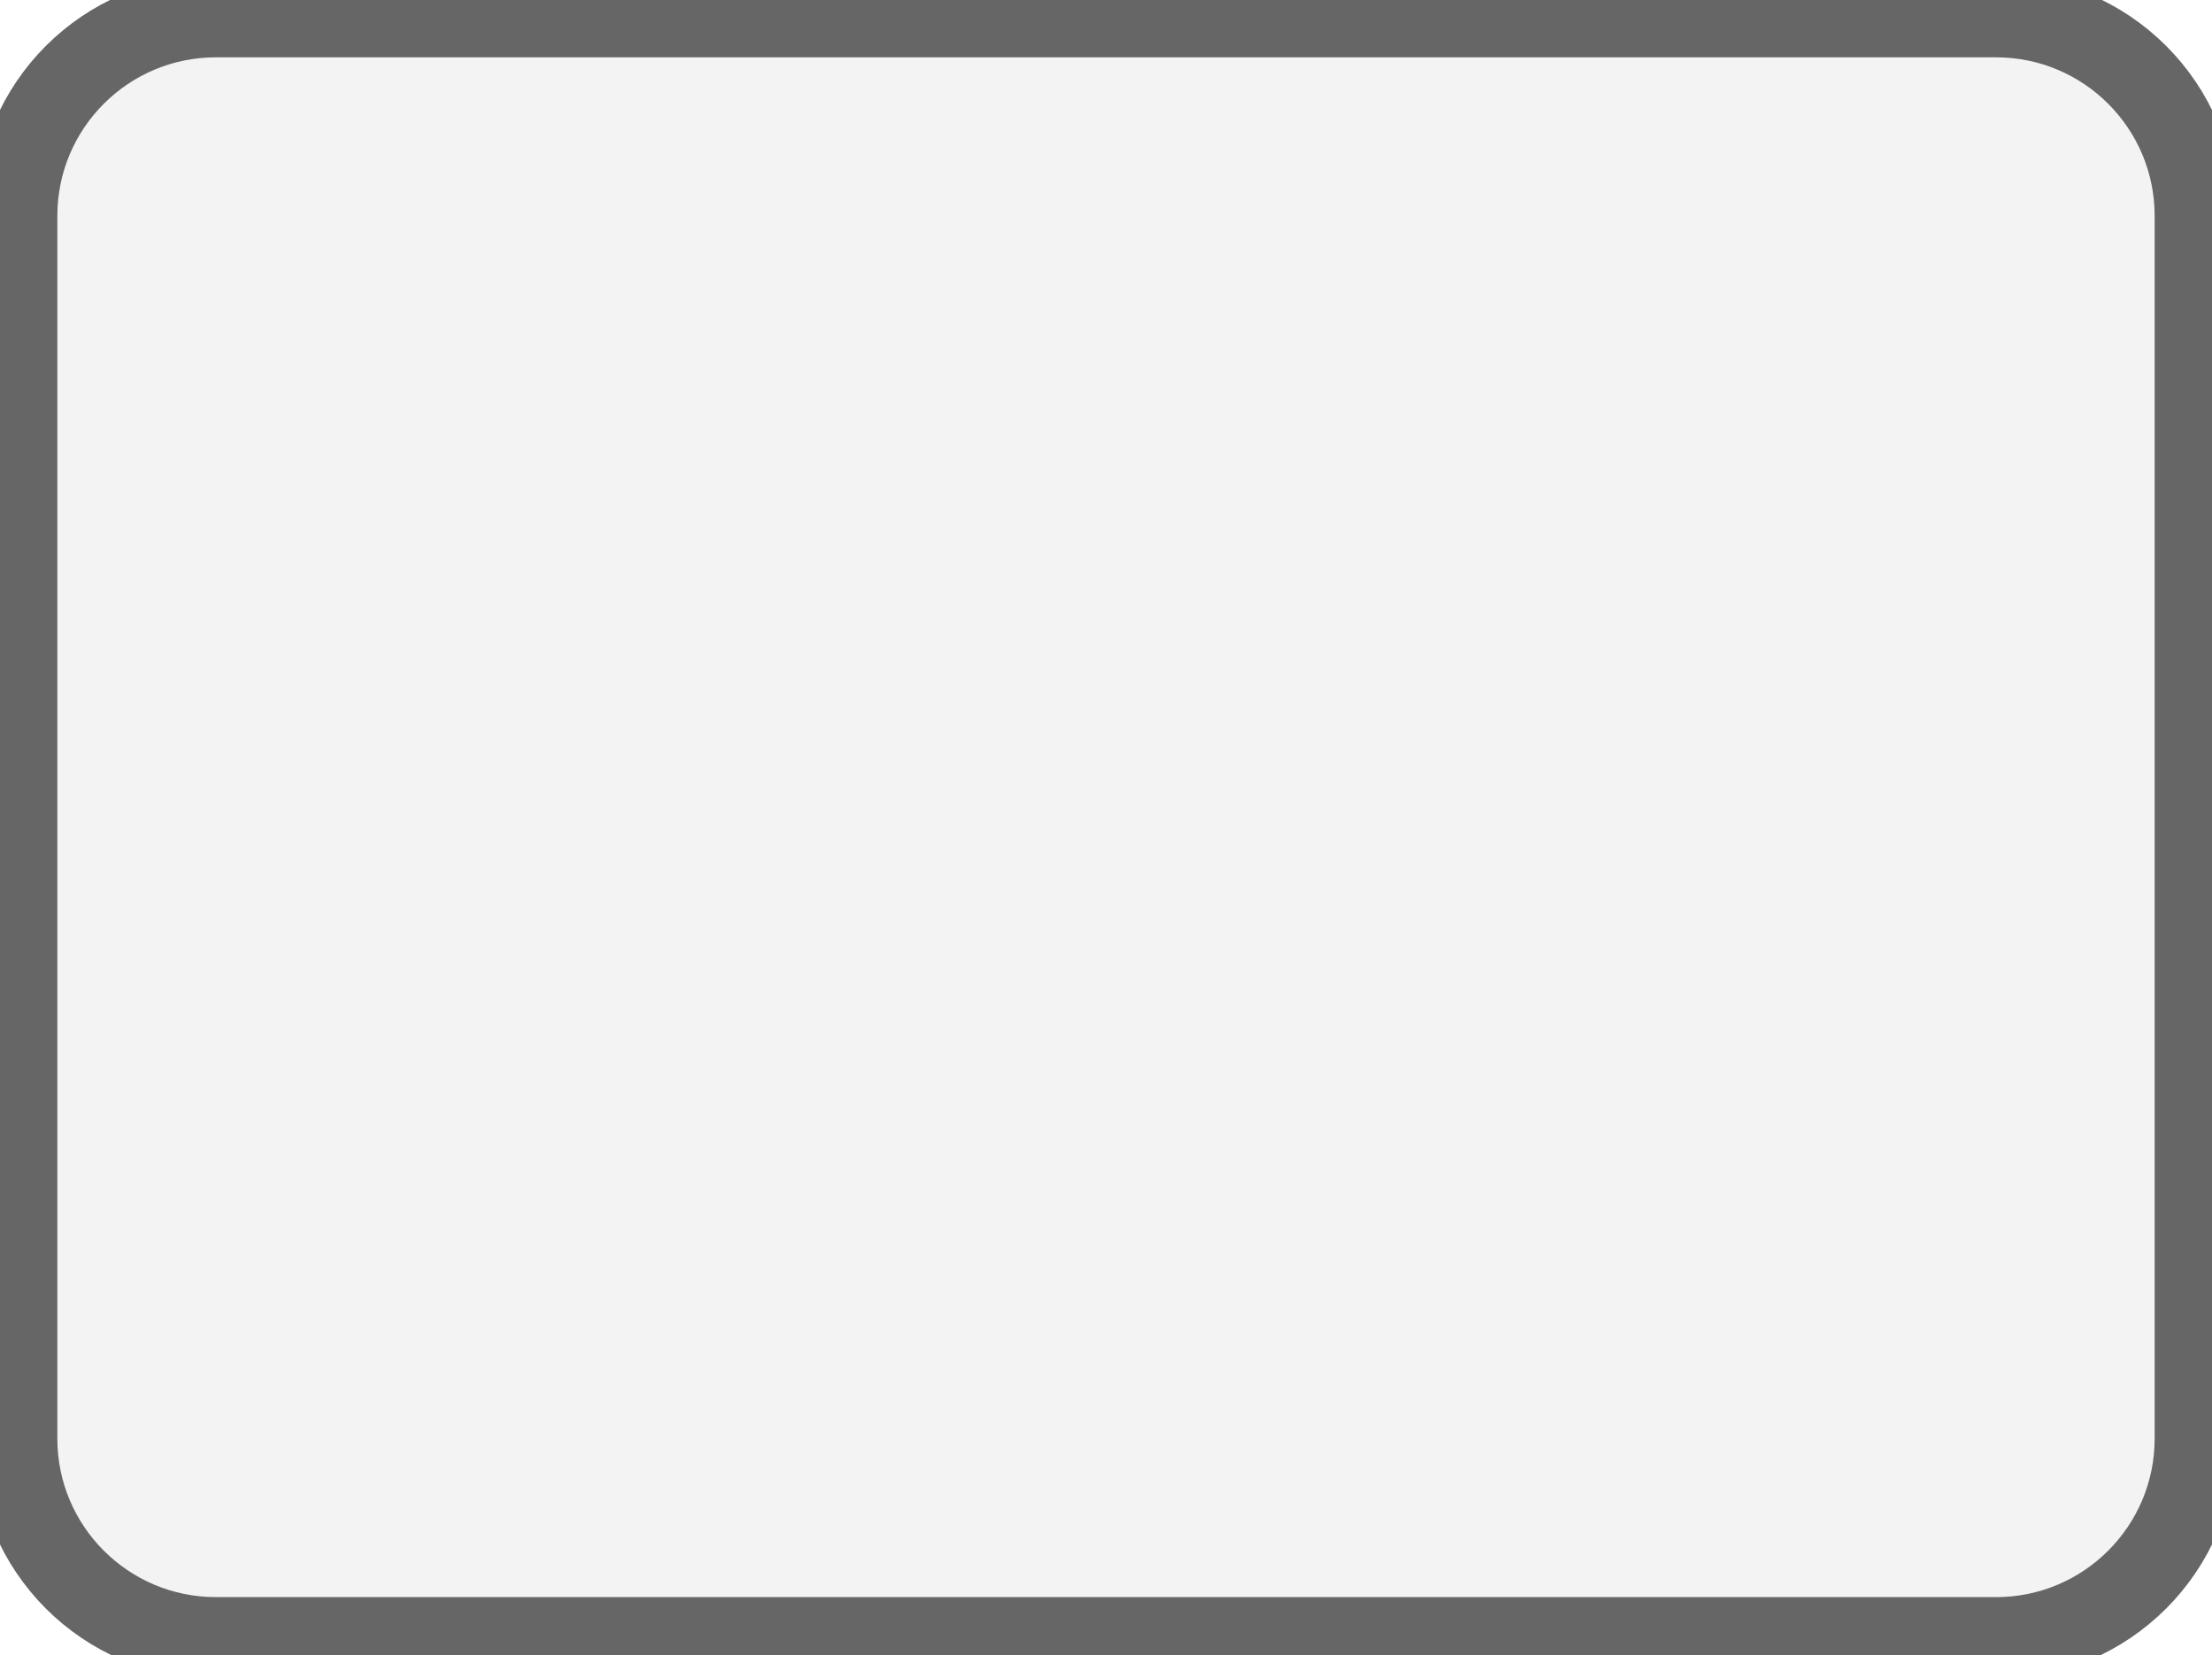
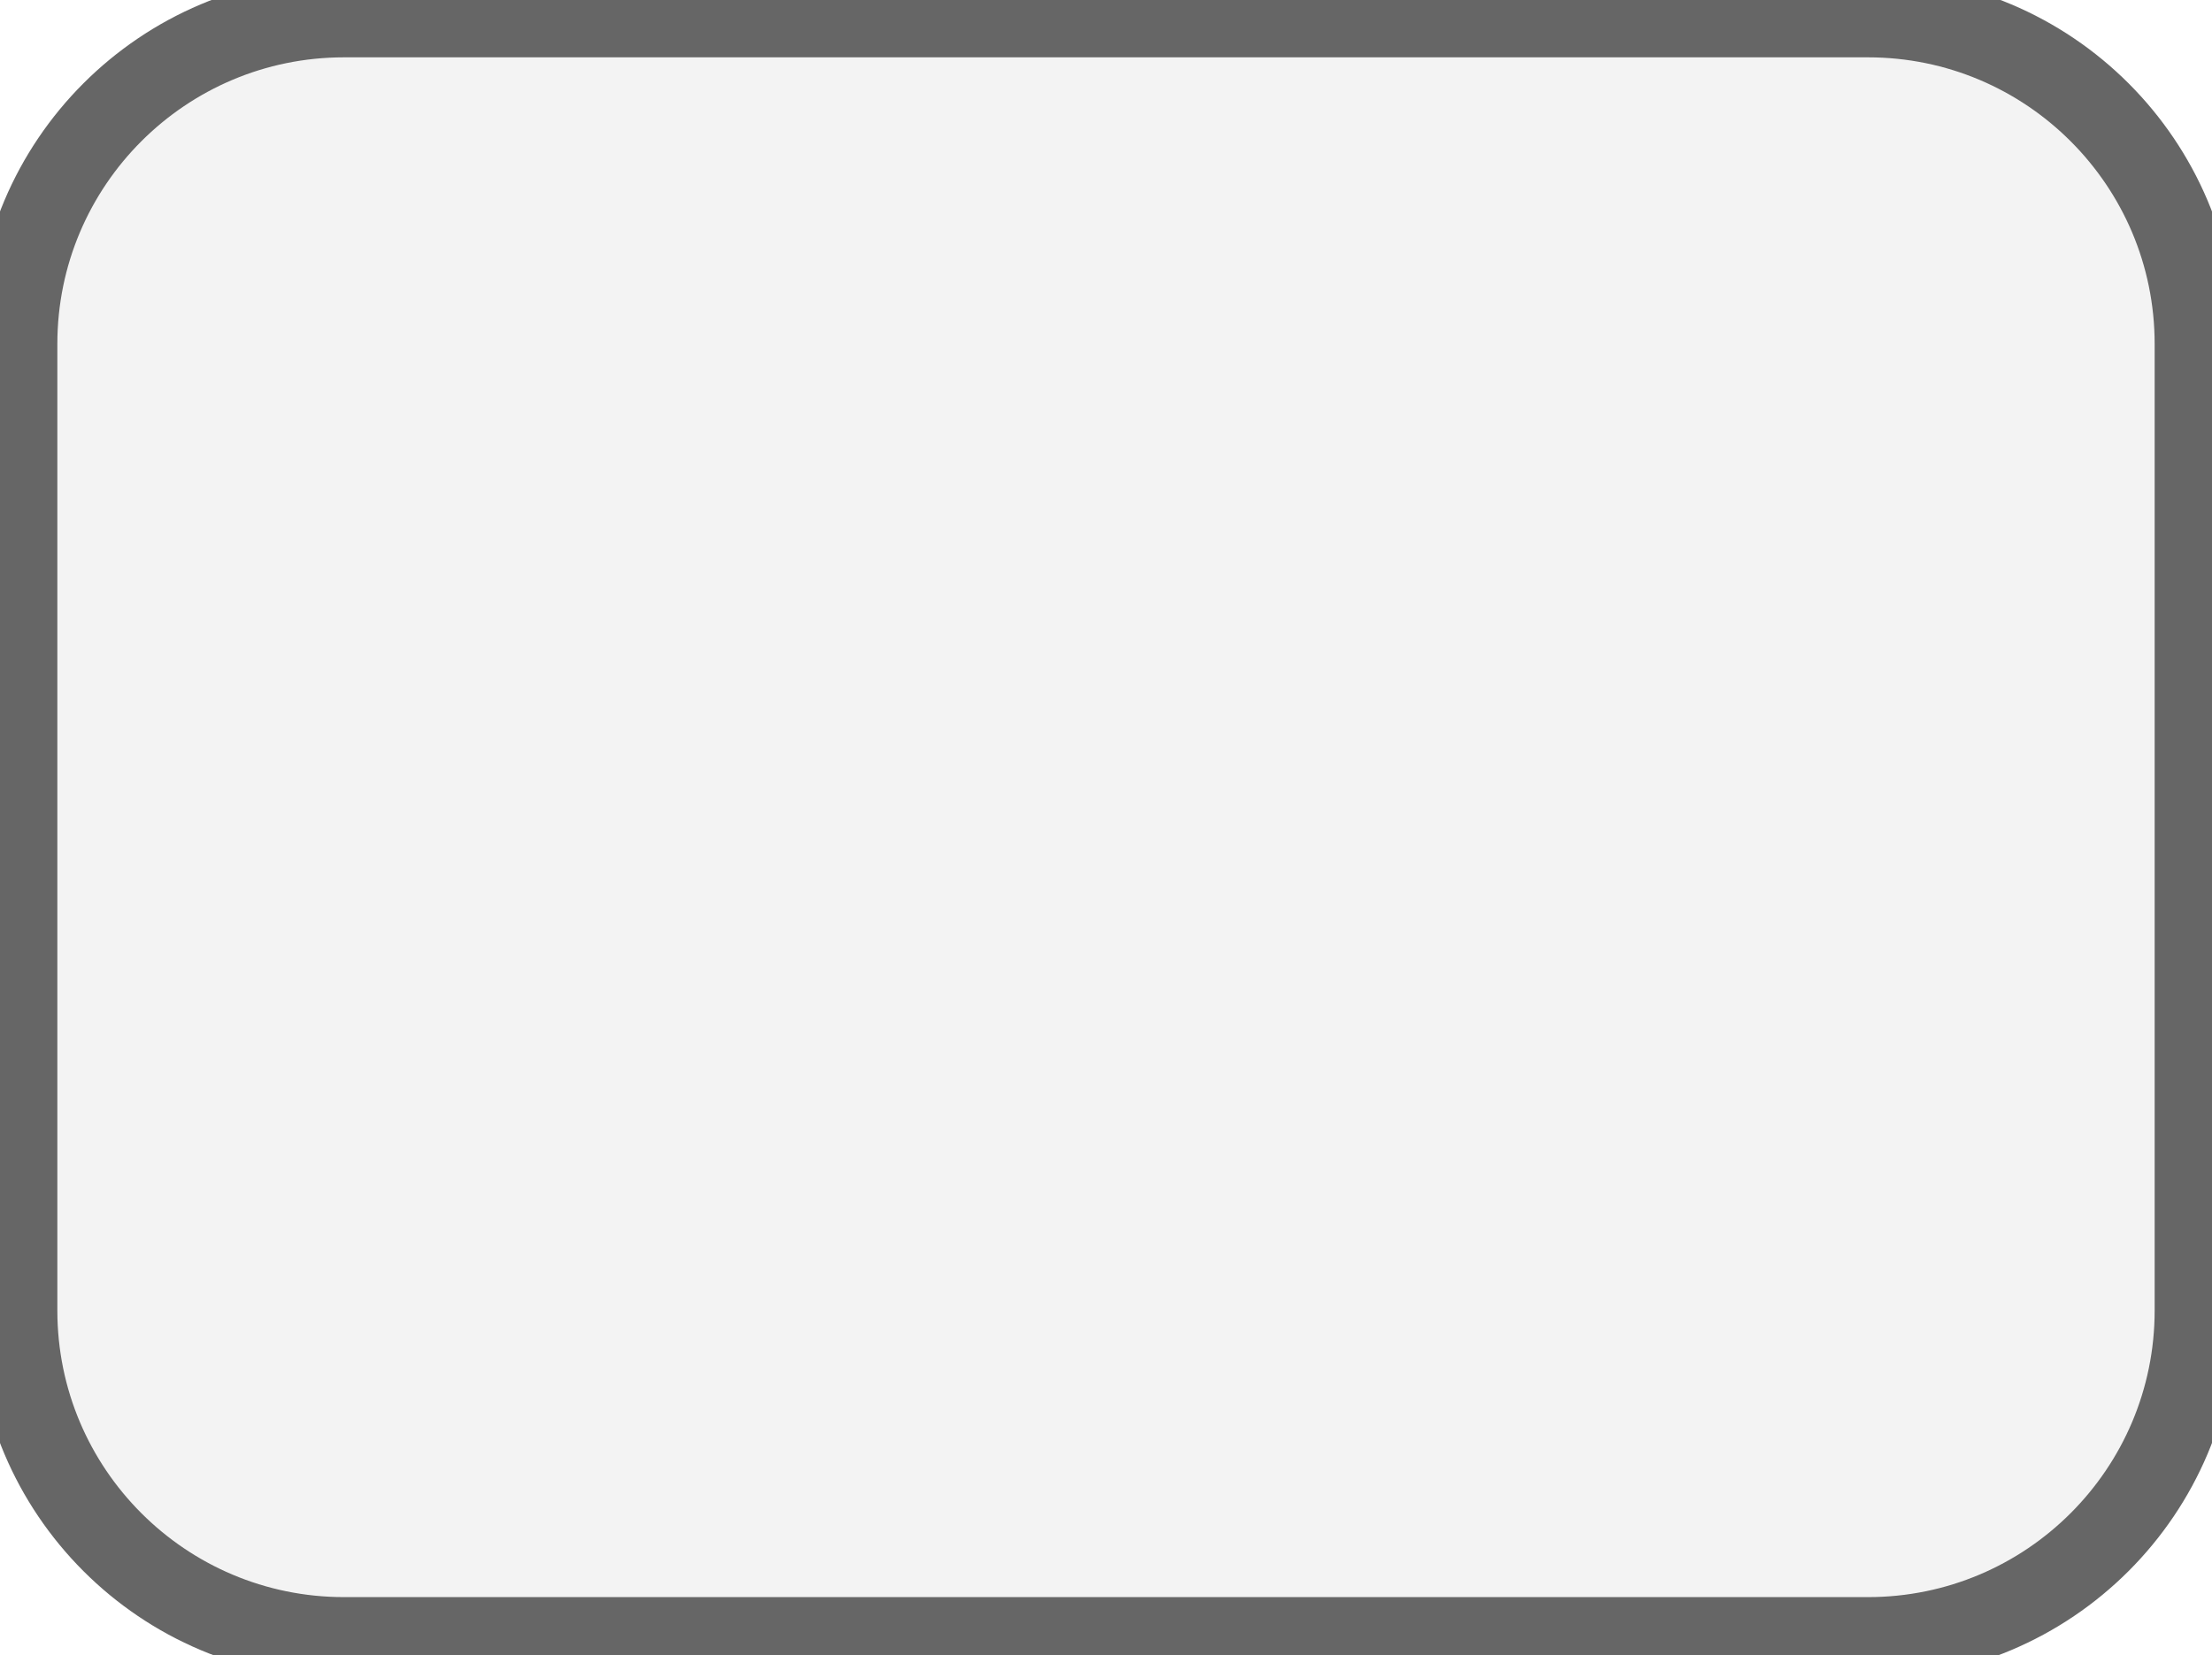
<svg xmlns="http://www.w3.org/2000/svg" id="Layer_1" data-name="Layer 1" viewBox="0 0 135 101">
  <defs>
    <style>
      .cls-1 {
        fill: rgba(137,137,137,0.1);
        stroke: #666;
        stroke-miterlimit: 10;
        stroke-width: 5px;
      }
    </style>
  </defs>
-   <rect class="cls-1" x="1" y="1" width="133" height="99" rx="12.18" ry="12.18" />
+   <rect class="cls-1" x="1" y="1" width="133" height="99" rx="20" ry="20" />
</svg>
